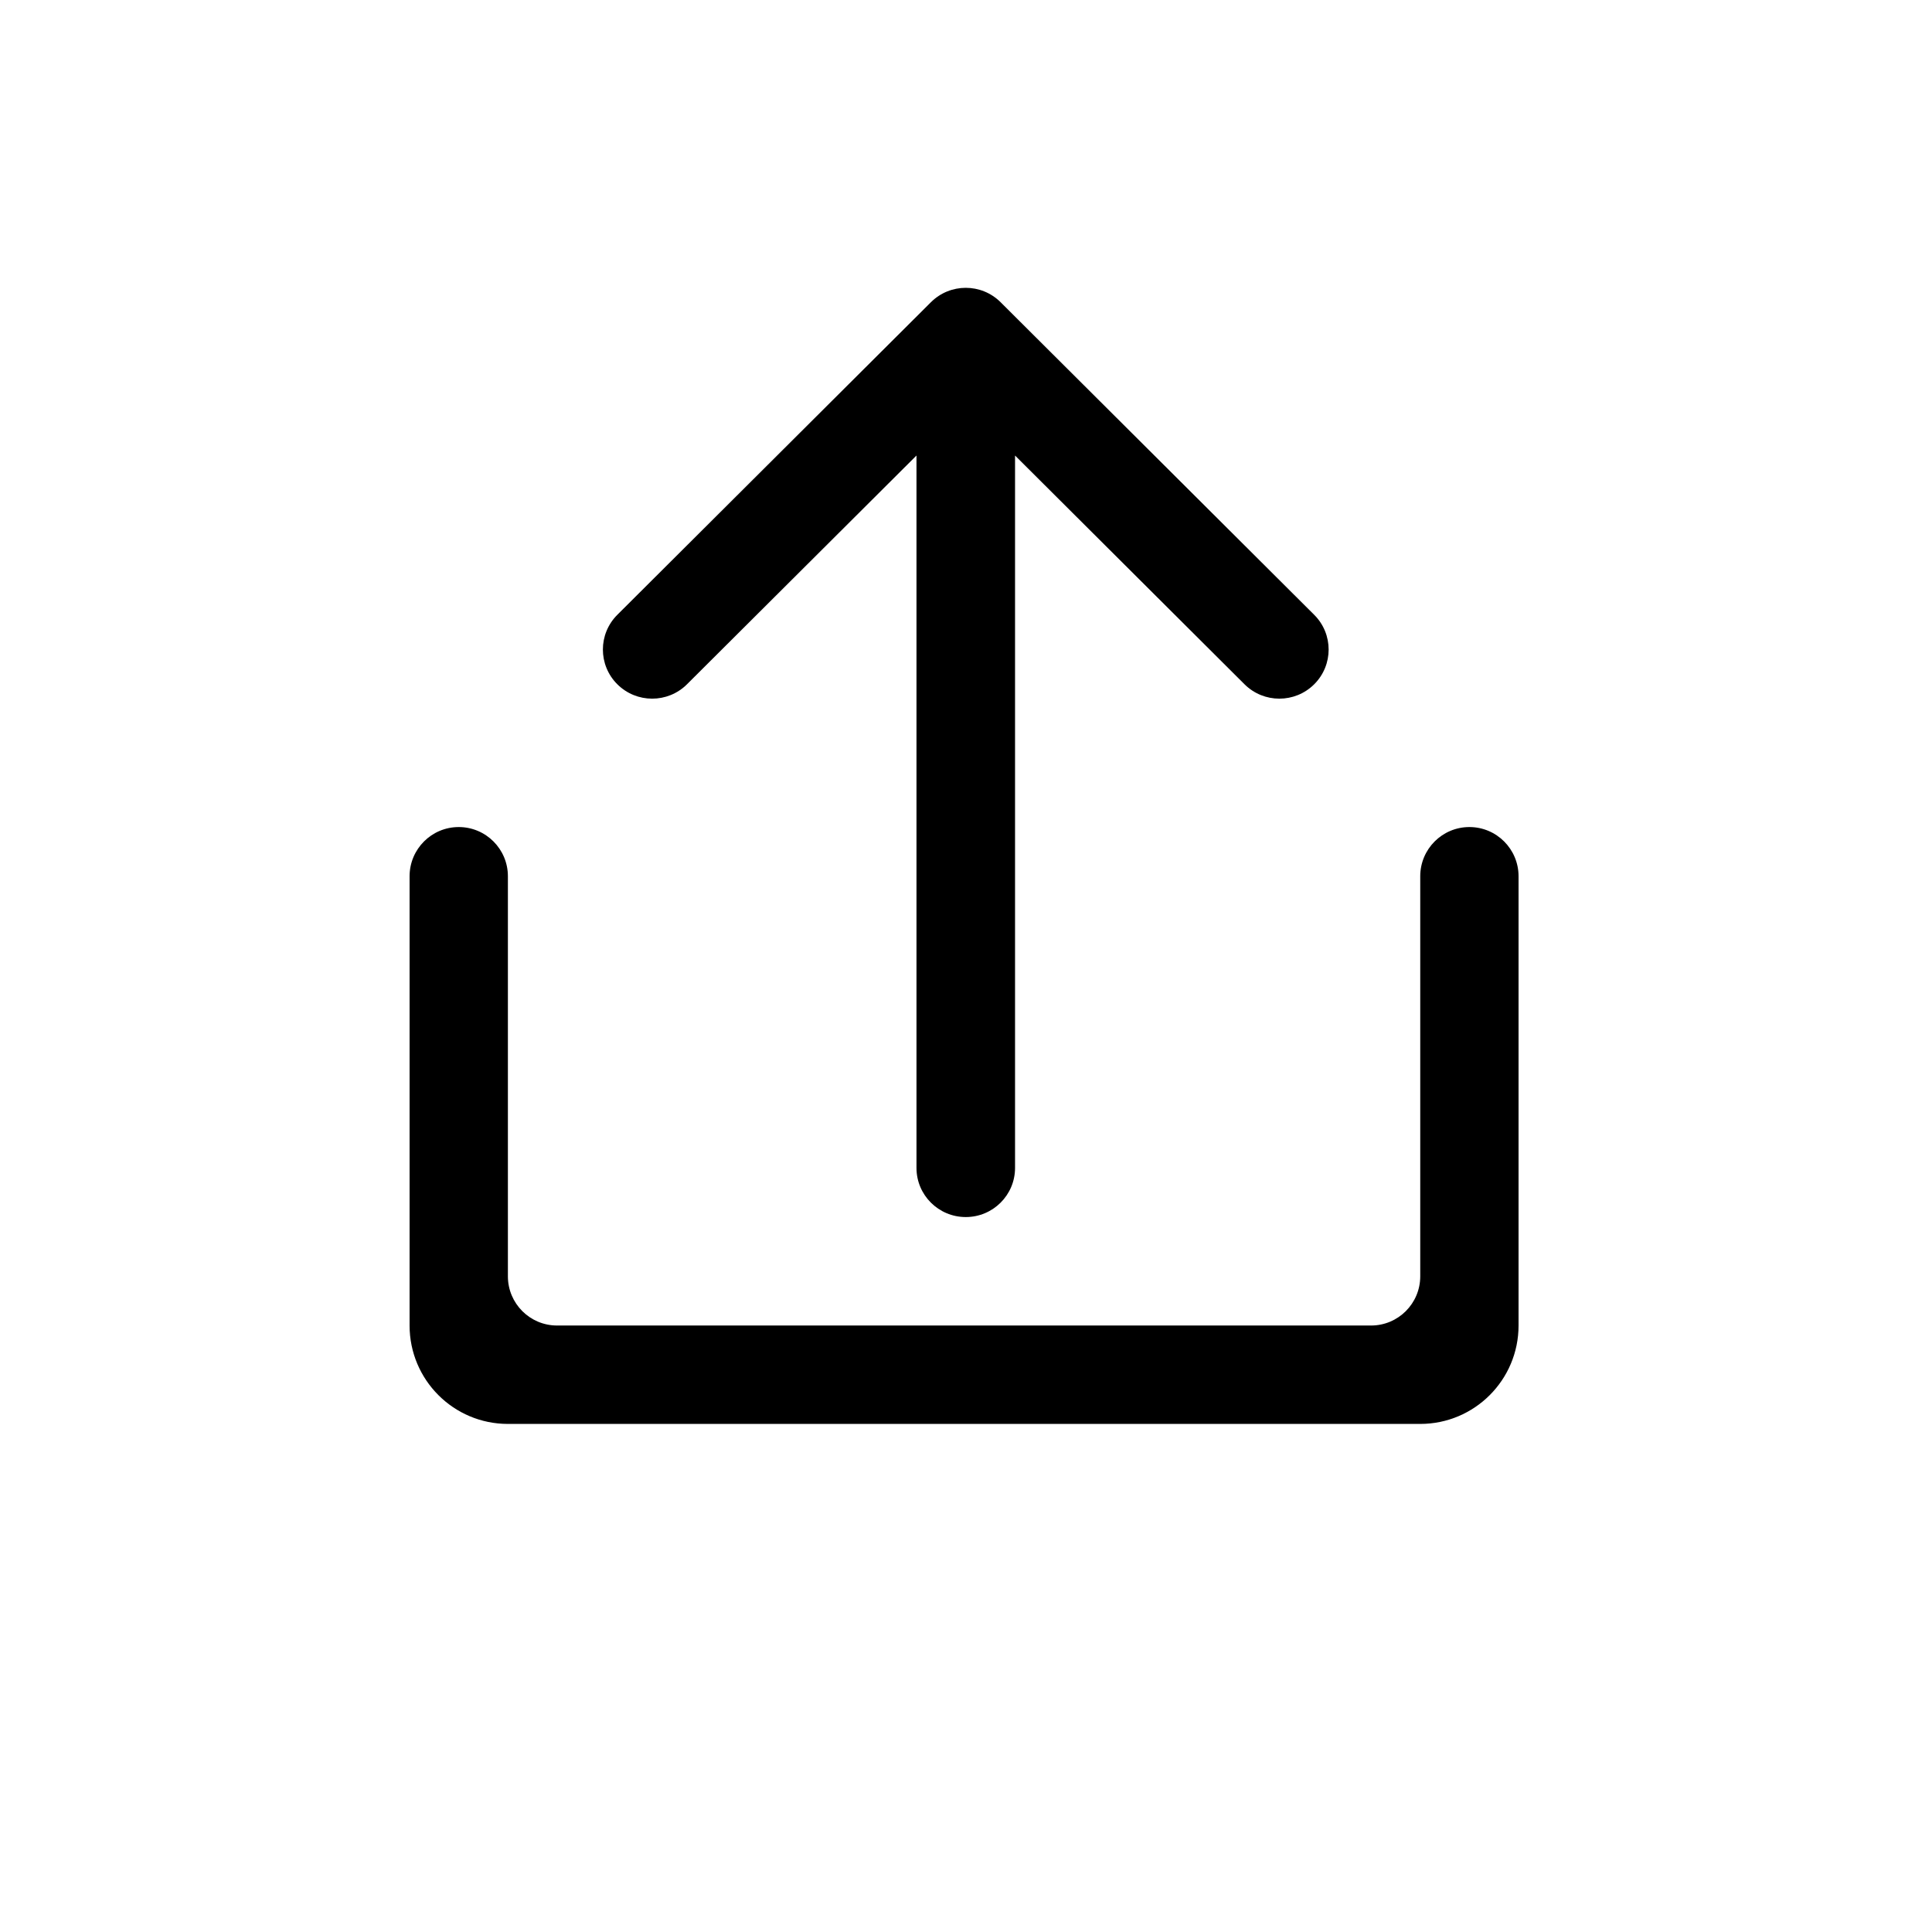
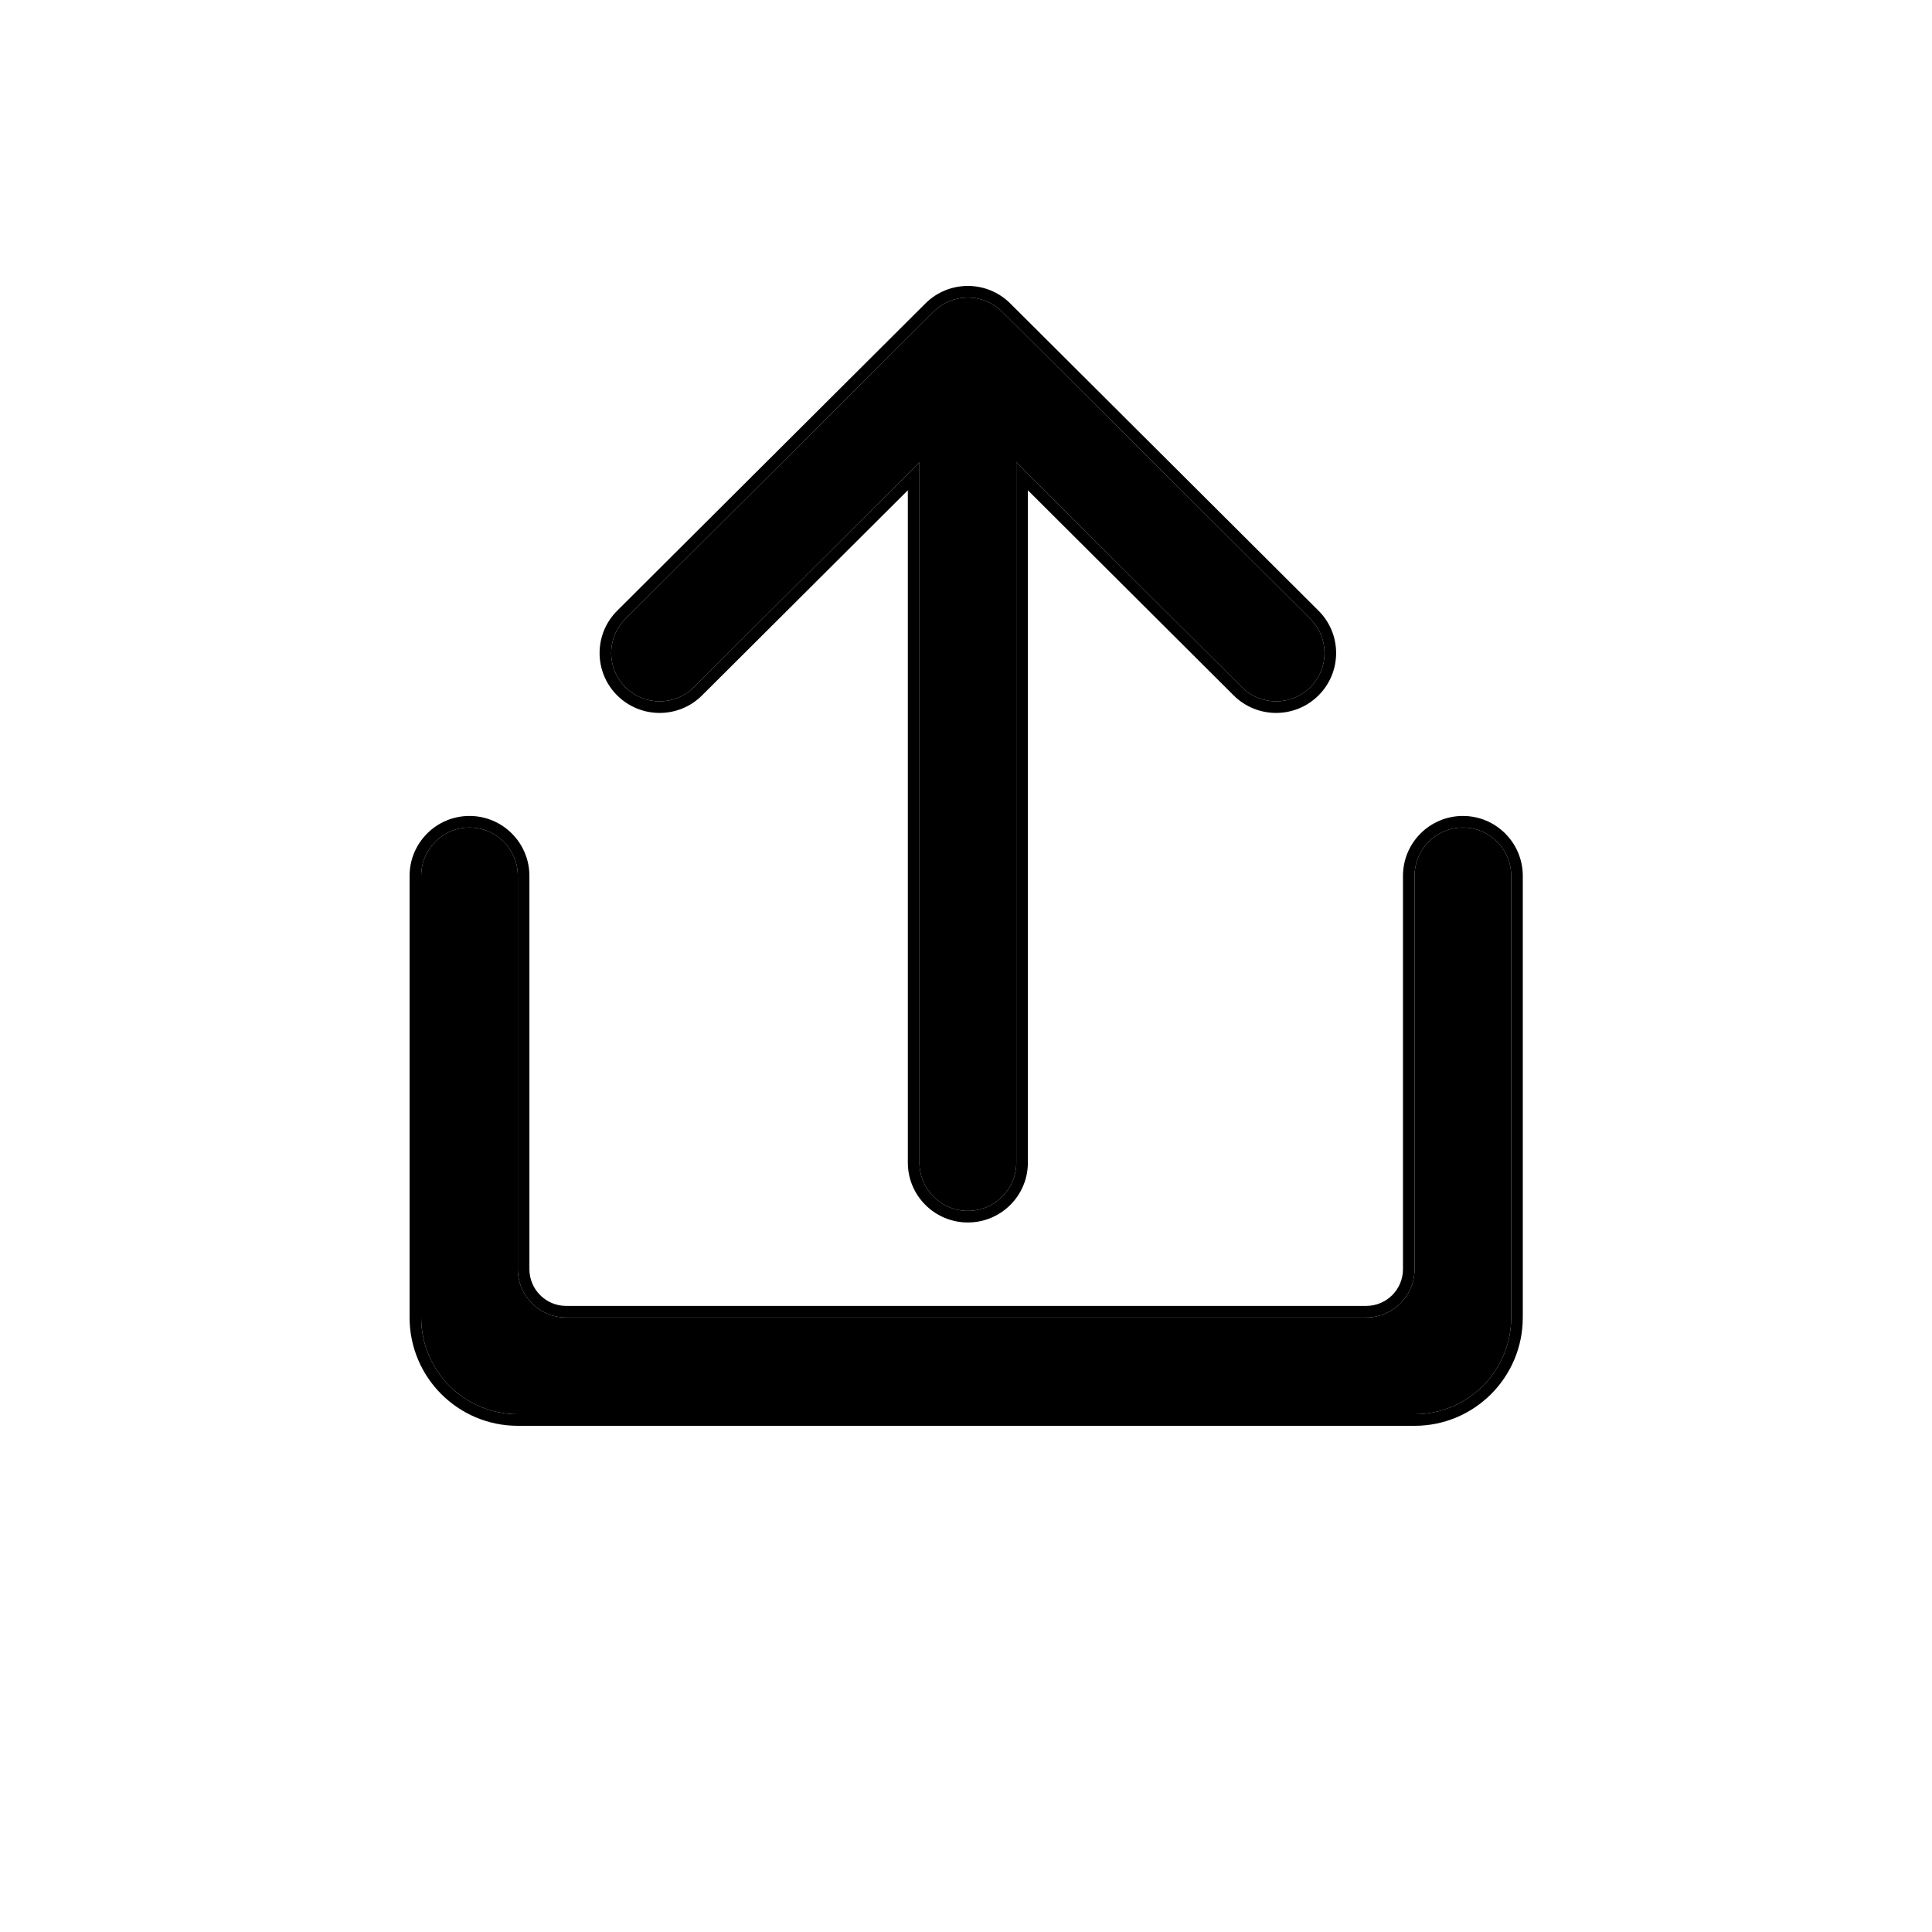
<svg xmlns="http://www.w3.org/2000/svg" width="500" height="500" viewBox="0 0 500 500" fill="none">
-   <path fill-rule="evenodd" clip-rule="evenodd" d="M106 343.043V226.774C106 219.742 111.696 214.04 118.722 214.04C125.748 214.04 131.443 219.742 131.443 226.774V330.309C131.443 337.342 137.139 343.043 144.165 343.043H354.835C361.861 343.043 367.557 337.342 367.557 330.309V226.774C367.557 219.742 373.252 214.04 380.278 214.04C387.304 214.04 393 219.742 393 226.774V343.043C393 357.108 381.609 368.511 367.557 368.511H131.443C117.391 368.511 106 357.108 106 343.043Z" fill="black" />
-   <path fill-rule="evenodd" clip-rule="evenodd" d="M240.921 78.213C245.901 73.248 253.976 73.248 258.956 78.213L340.115 159.112C345.095 164.076 345.095 172.124 340.115 177.089C335.134 182.053 327.06 182.053 322.08 177.089L262.692 117.891V302.261C262.692 309.281 256.982 314.972 249.939 314.972C242.895 314.972 237.186 309.281 237.186 302.261V117.891L177.798 177.089C172.818 182.053 164.743 182.053 159.763 177.089C154.782 172.124 154.782 164.076 159.763 159.112L240.921 78.213Z" fill="black" />
+   <path fill-rule="evenodd" clip-rule="evenodd" d="M109 340.967V226.683C109 219.772 114.598 214.167 121.504 214.167C128.41 214.167 134.009 219.772 134.009 226.683V328.45C134.009 335.363 139.607 340.967 146.513 340.967H353.586C360.491 340.967 366.09 335.363 366.09 328.45V226.683C366.09 219.772 371.688 214.167 378.594 214.167C385.5 214.167 391.098 219.772 391.098 226.683V340.967C391.098 354.792 379.902 366 366.09 366H134.009C120.197 366 109 354.792 109 340.967Z" fill="black" />
+   <path fill-rule="evenodd" clip-rule="evenodd" d="M106 340.967V226.683C106 218.117 112.939 211.167 121.504 211.167C130.07 211.167 137.009 218.117 137.009 226.683V328.45C137.009 333.709 141.267 337.967 146.513 337.967H353.586C358.831 337.967 363.09 333.709 363.09 328.45V226.683C363.09 218.118 370.028 211.167 378.594 211.167C387.159 211.167 394.098 218.117 394.098 226.683V340.967C394.098 356.446 381.561 369 366.09 369H134.009C118.537 369 106 356.446 106 340.967ZM109 226.683V340.967C109 354.792 120.197 366 134.009 366H366.09C379.902 366 391.098 354.792 391.098 340.967V226.683C391.098 219.772 385.5 214.167 378.594 214.167C371.688 214.167 366.09 219.772 366.09 226.683V328.45C366.09 335.363 360.491 340.967 353.586 340.967H146.513C139.607 340.967 134.009 335.363 134.009 328.45V226.683C134.009 219.772 128.41 214.167 121.504 214.167C114.598 214.167 109 219.772 109 226.683Z" fill="black" />
+   <path fill-rule="evenodd" clip-rule="evenodd" d="M241.617 80.66C246.512 75.78 254.449 75.78 259.344 80.66L339.117 160.177C344.012 165.056 344.012 172.968 339.117 177.848C334.221 182.727 326.285 182.727 321.389 177.848L263.016 119.66V300.881C263.016 307.782 257.404 313.376 250.481 313.376C243.557 313.376 237.946 307.782 237.946 300.881V119.66L179.572 177.848C174.677 182.727 166.74 182.727 161.845 177.848C156.949 172.968 156.949 165.056 161.845 160.177L241.617 80.66Z" fill="black" />
+   <path fill-rule="evenodd" clip-rule="evenodd" d="M321.389 177.848L263.016 119.66V300.881C263.016 307.782 257.404 313.376 250.481 313.376C243.557 313.376 237.946 307.782 237.946 300.881V119.66L179.572 177.848C174.677 182.727 166.74 182.727 161.845 177.848C156.949 172.968 156.949 165.056 161.845 160.177L241.617 80.66C246.512 75.78 254.449 75.78 259.344 80.66L339.117 160.177C344.012 165.056 344.012 172.968 339.117 177.848C334.221 182.727 326.285 182.727 321.389 177.848ZM261.462 78.535L341.235 158.052C347.306 164.104 347.306 173.92 341.235 179.972C335.169 186.018 325.338 186.018 319.272 179.972L266.016 126.887V300.881C266.016 309.448 259.052 316.376 250.481 316.376C241.91 316.376 234.946 309.448 234.946 300.881V126.887L181.69 179.972C175.624 186.018 165.793 186.018 159.727 179.972C153.656 173.92 153.655 164.104 159.727 158.052L239.499 78.535C239.499 78.535 239.499 78.535 239.499 78.535C245.565 72.488 255.396 72.488 261.462 78.535Z" fill="black" />
</svg>
